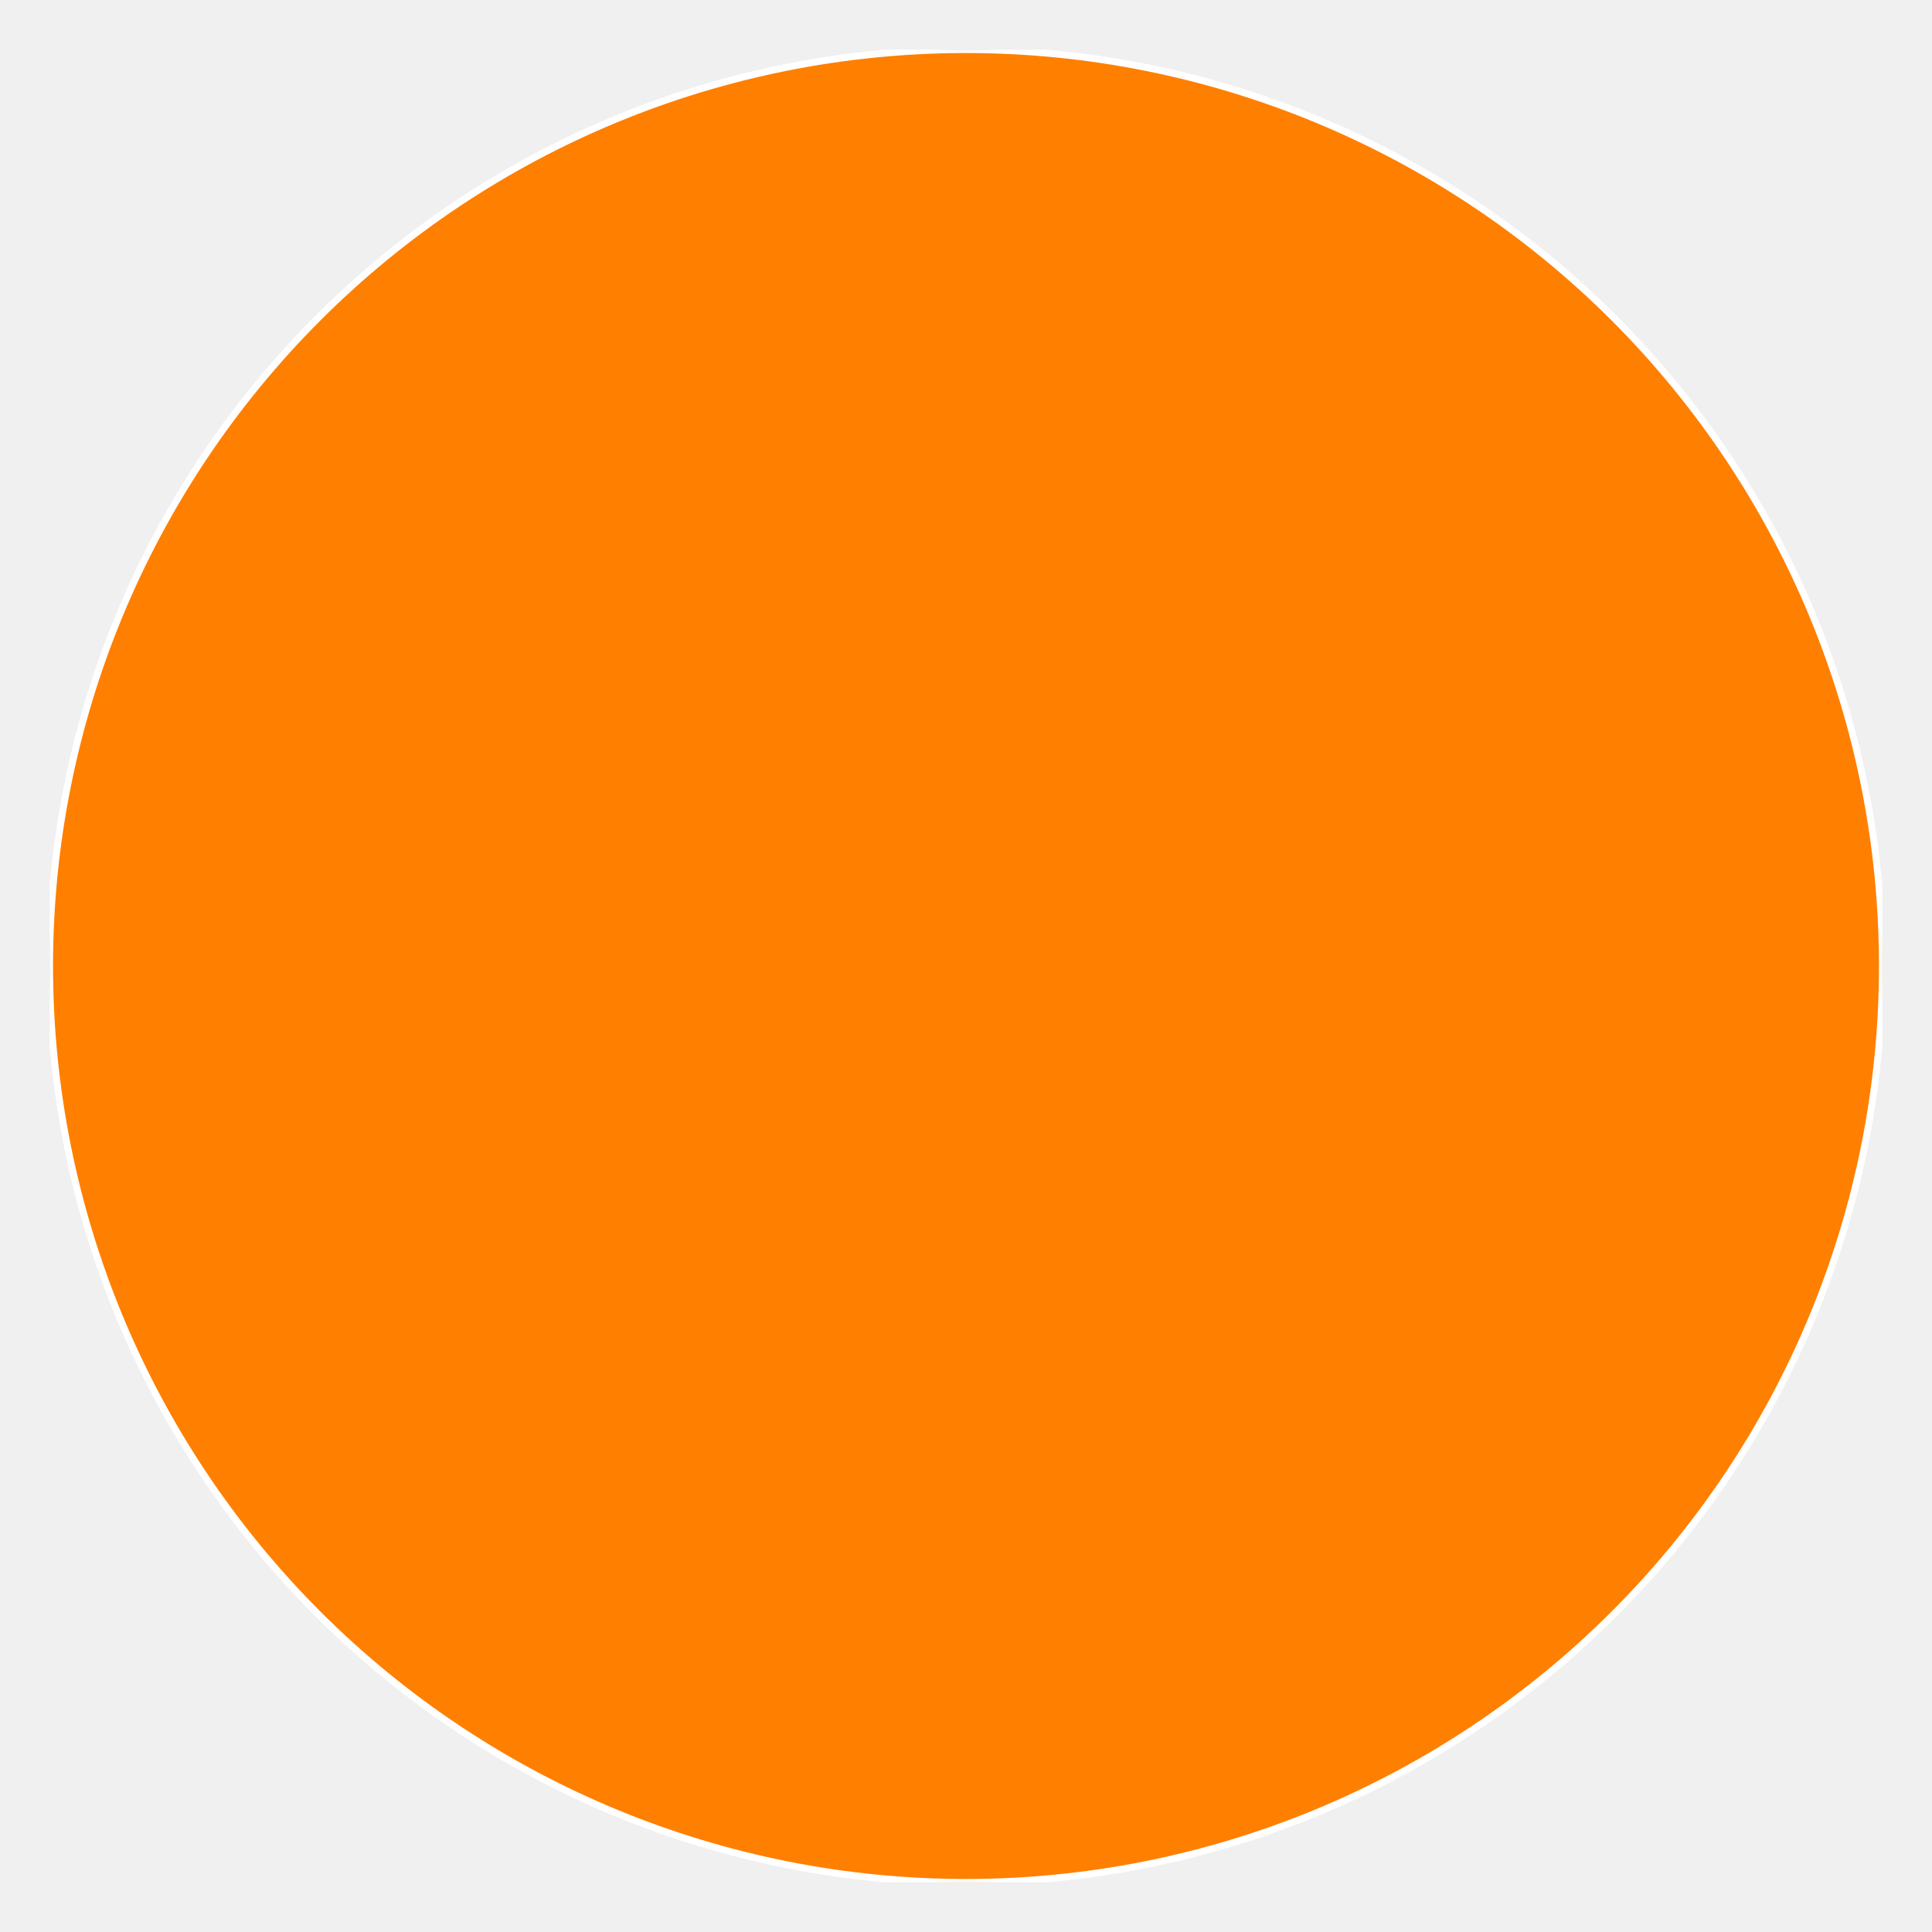
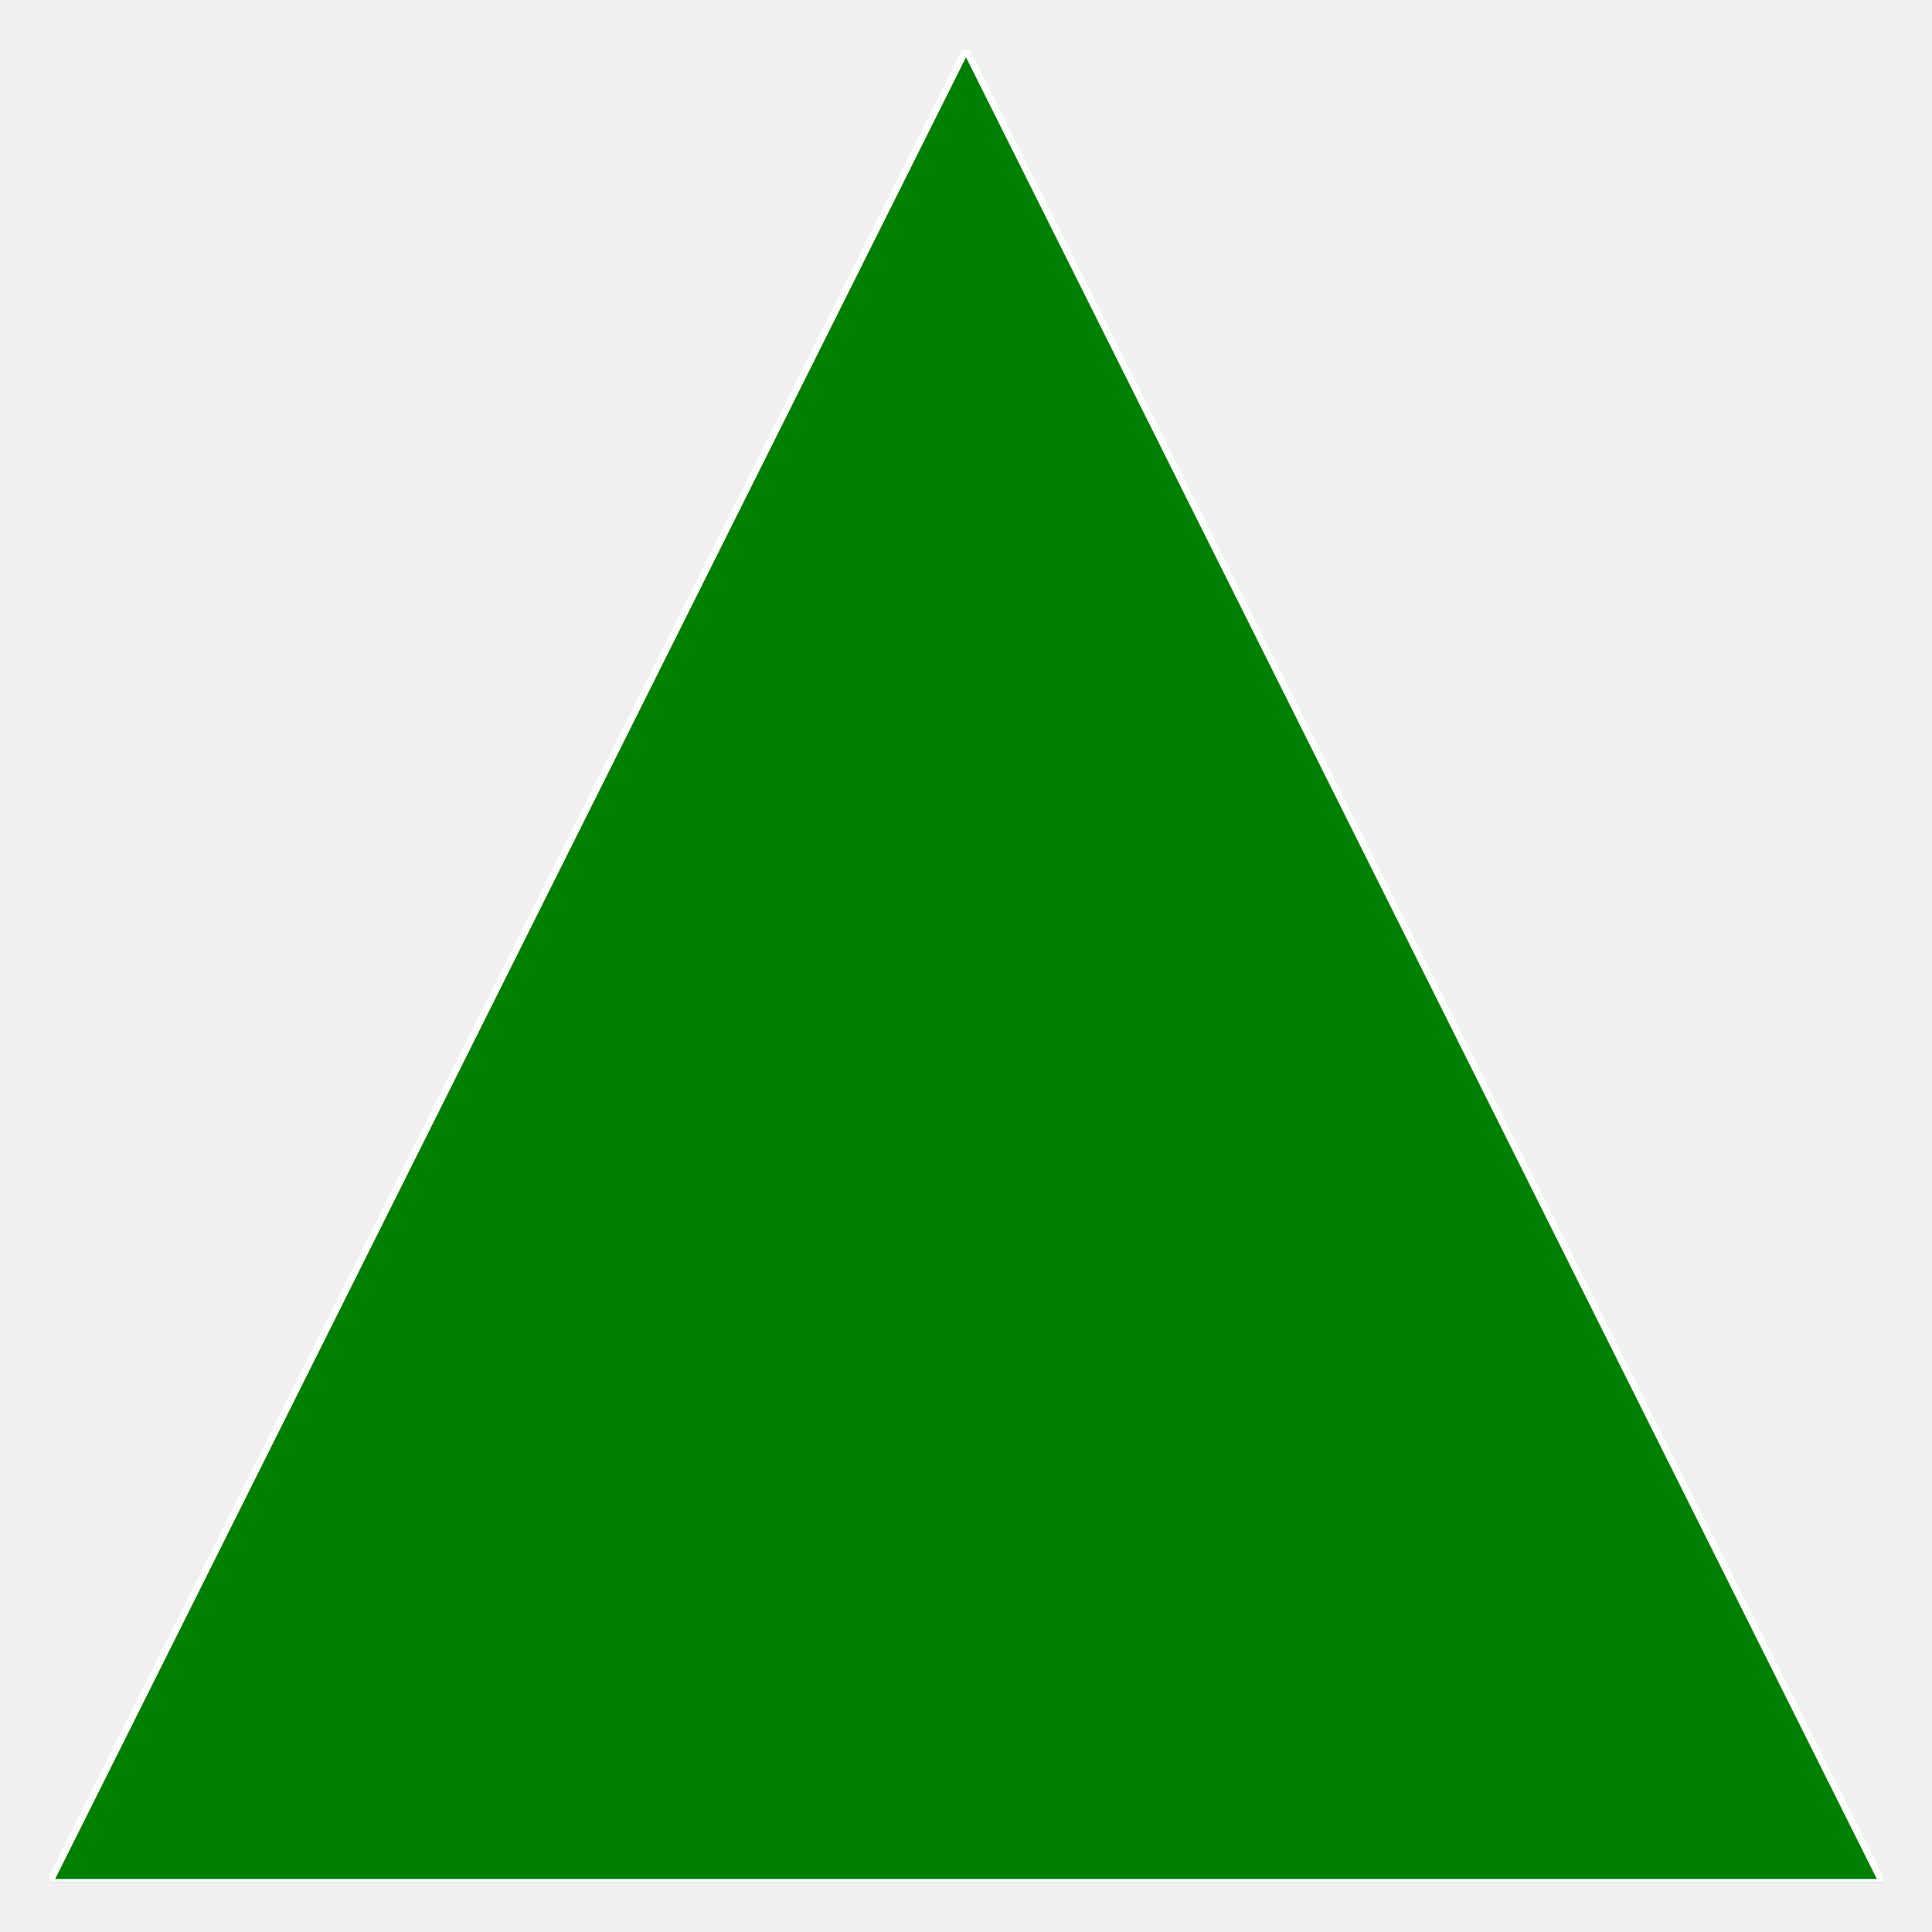
<svg xmlns="http://www.w3.org/2000/svg" width="280.512pt" height="280.512pt" viewBox="0 0 280.512 280.512" version="1.1">
  <defs>
    <style type="text/css">*{stroke-linejoin: round; stroke-linecap: butt}</style>
  </defs>
  <g id="figure_1">
    <g id="patch_1">
      <path d="M 0 280.512  L 280.512 280.512  L 280.512 0  L 0 0  L 0 280.512  z " style="fill: none; opacity: 0" />
    </g>
    <g id="axes_1">
      <g id="patch_2">
-         <path d="M 140.256 273.312  C 175.543 273.312 209.389 259.292 234.341 234.341  C 259.292 209.389 273.312 175.543 273.312 140.256  C 273.312 104.969 259.292 71.123 234.341 46.171  C 209.389 21.22 175.543 7.2 140.256 7.2  C 104.969 7.2 71.123 21.22 46.171 46.171  C 21.22 71.123 7.2 104.969 7.2 140.256  C 7.2 175.543 21.22 209.389 46.171 234.341  C 71.123 259.292 104.969 273.312 140.256 273.312  z " clip-path="url(#pe46afd20d0)" style="fill: #ff7f00; stroke: #ffffff; stroke-linejoin: miter" />
+         <path d="M 140.256 7.2  L 7.2 273.312  L 273.312 273.312  z " clip-path="url(#p928098bd9b)" style="fill: #008000; stroke: #ffffff; stroke-linejoin: miter" />
      </g>
    </g>
  </g>
  <defs>
-     <clipPath id="pe46afd20d0">
+     <clipPath id="p928098bd9b">
      <rect x="7.2" y="7.2" width="266.112" height="266.112" />
    </clipPath>
  </defs>
</svg>
